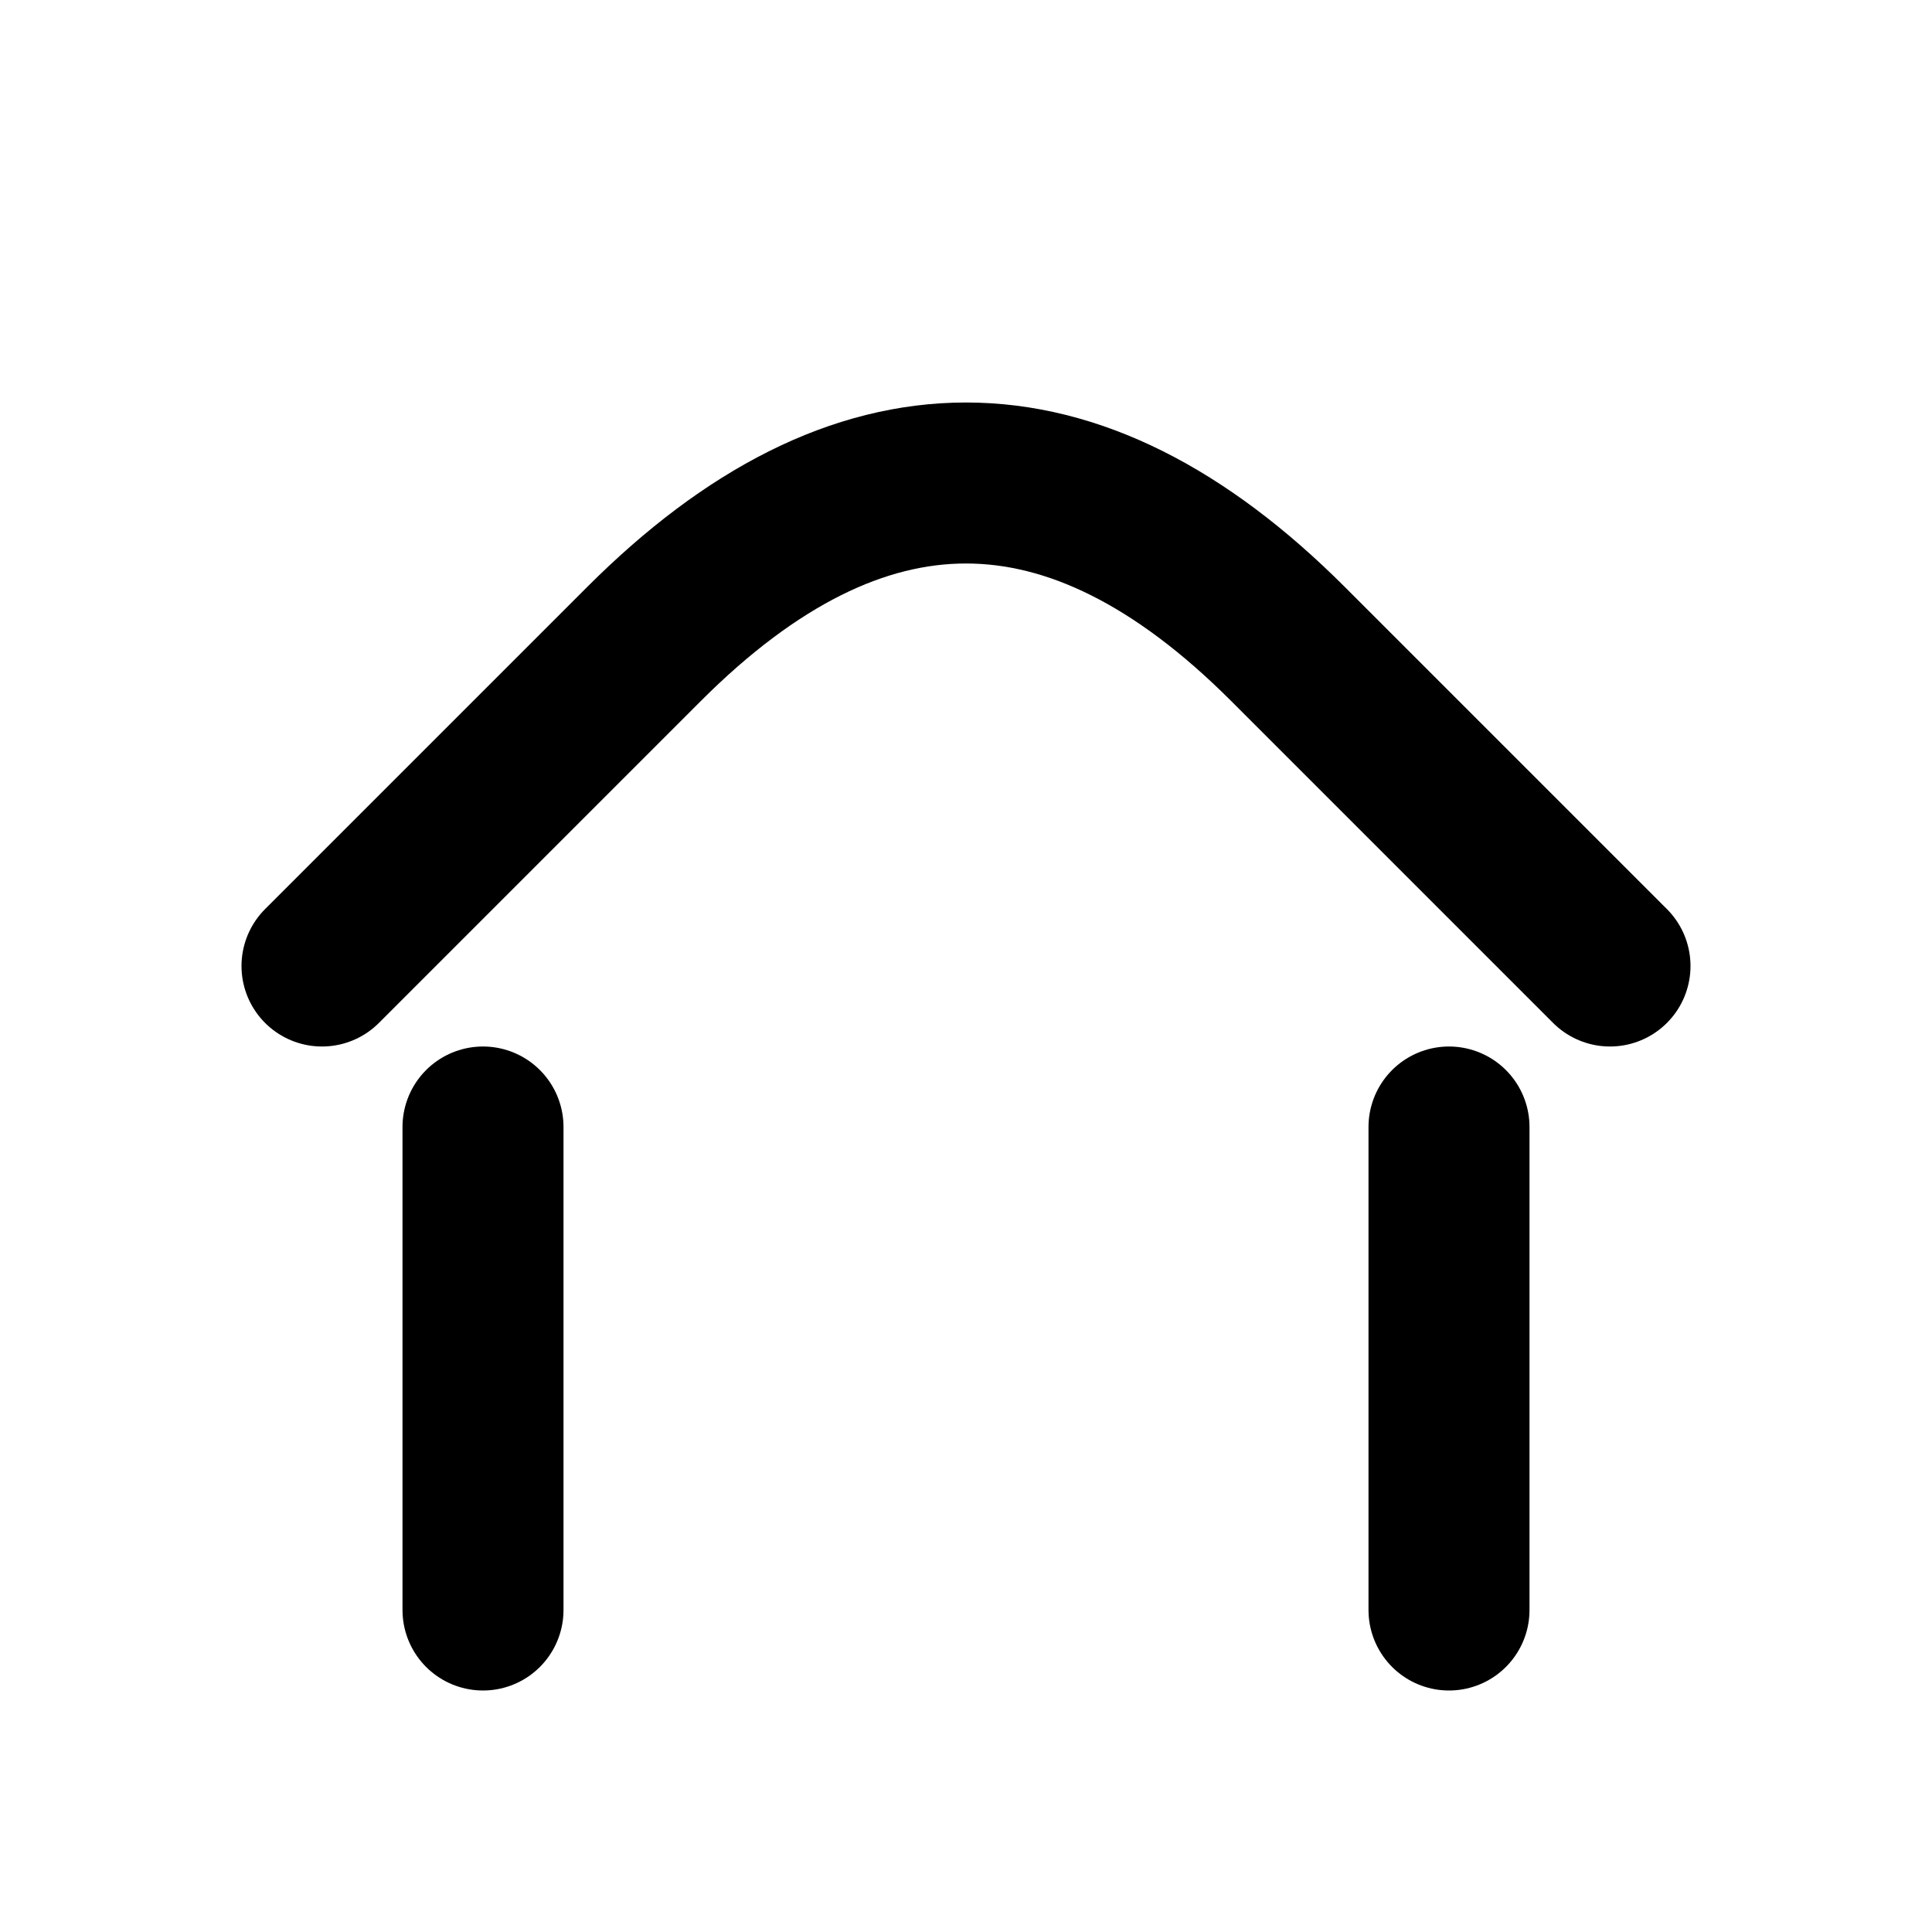
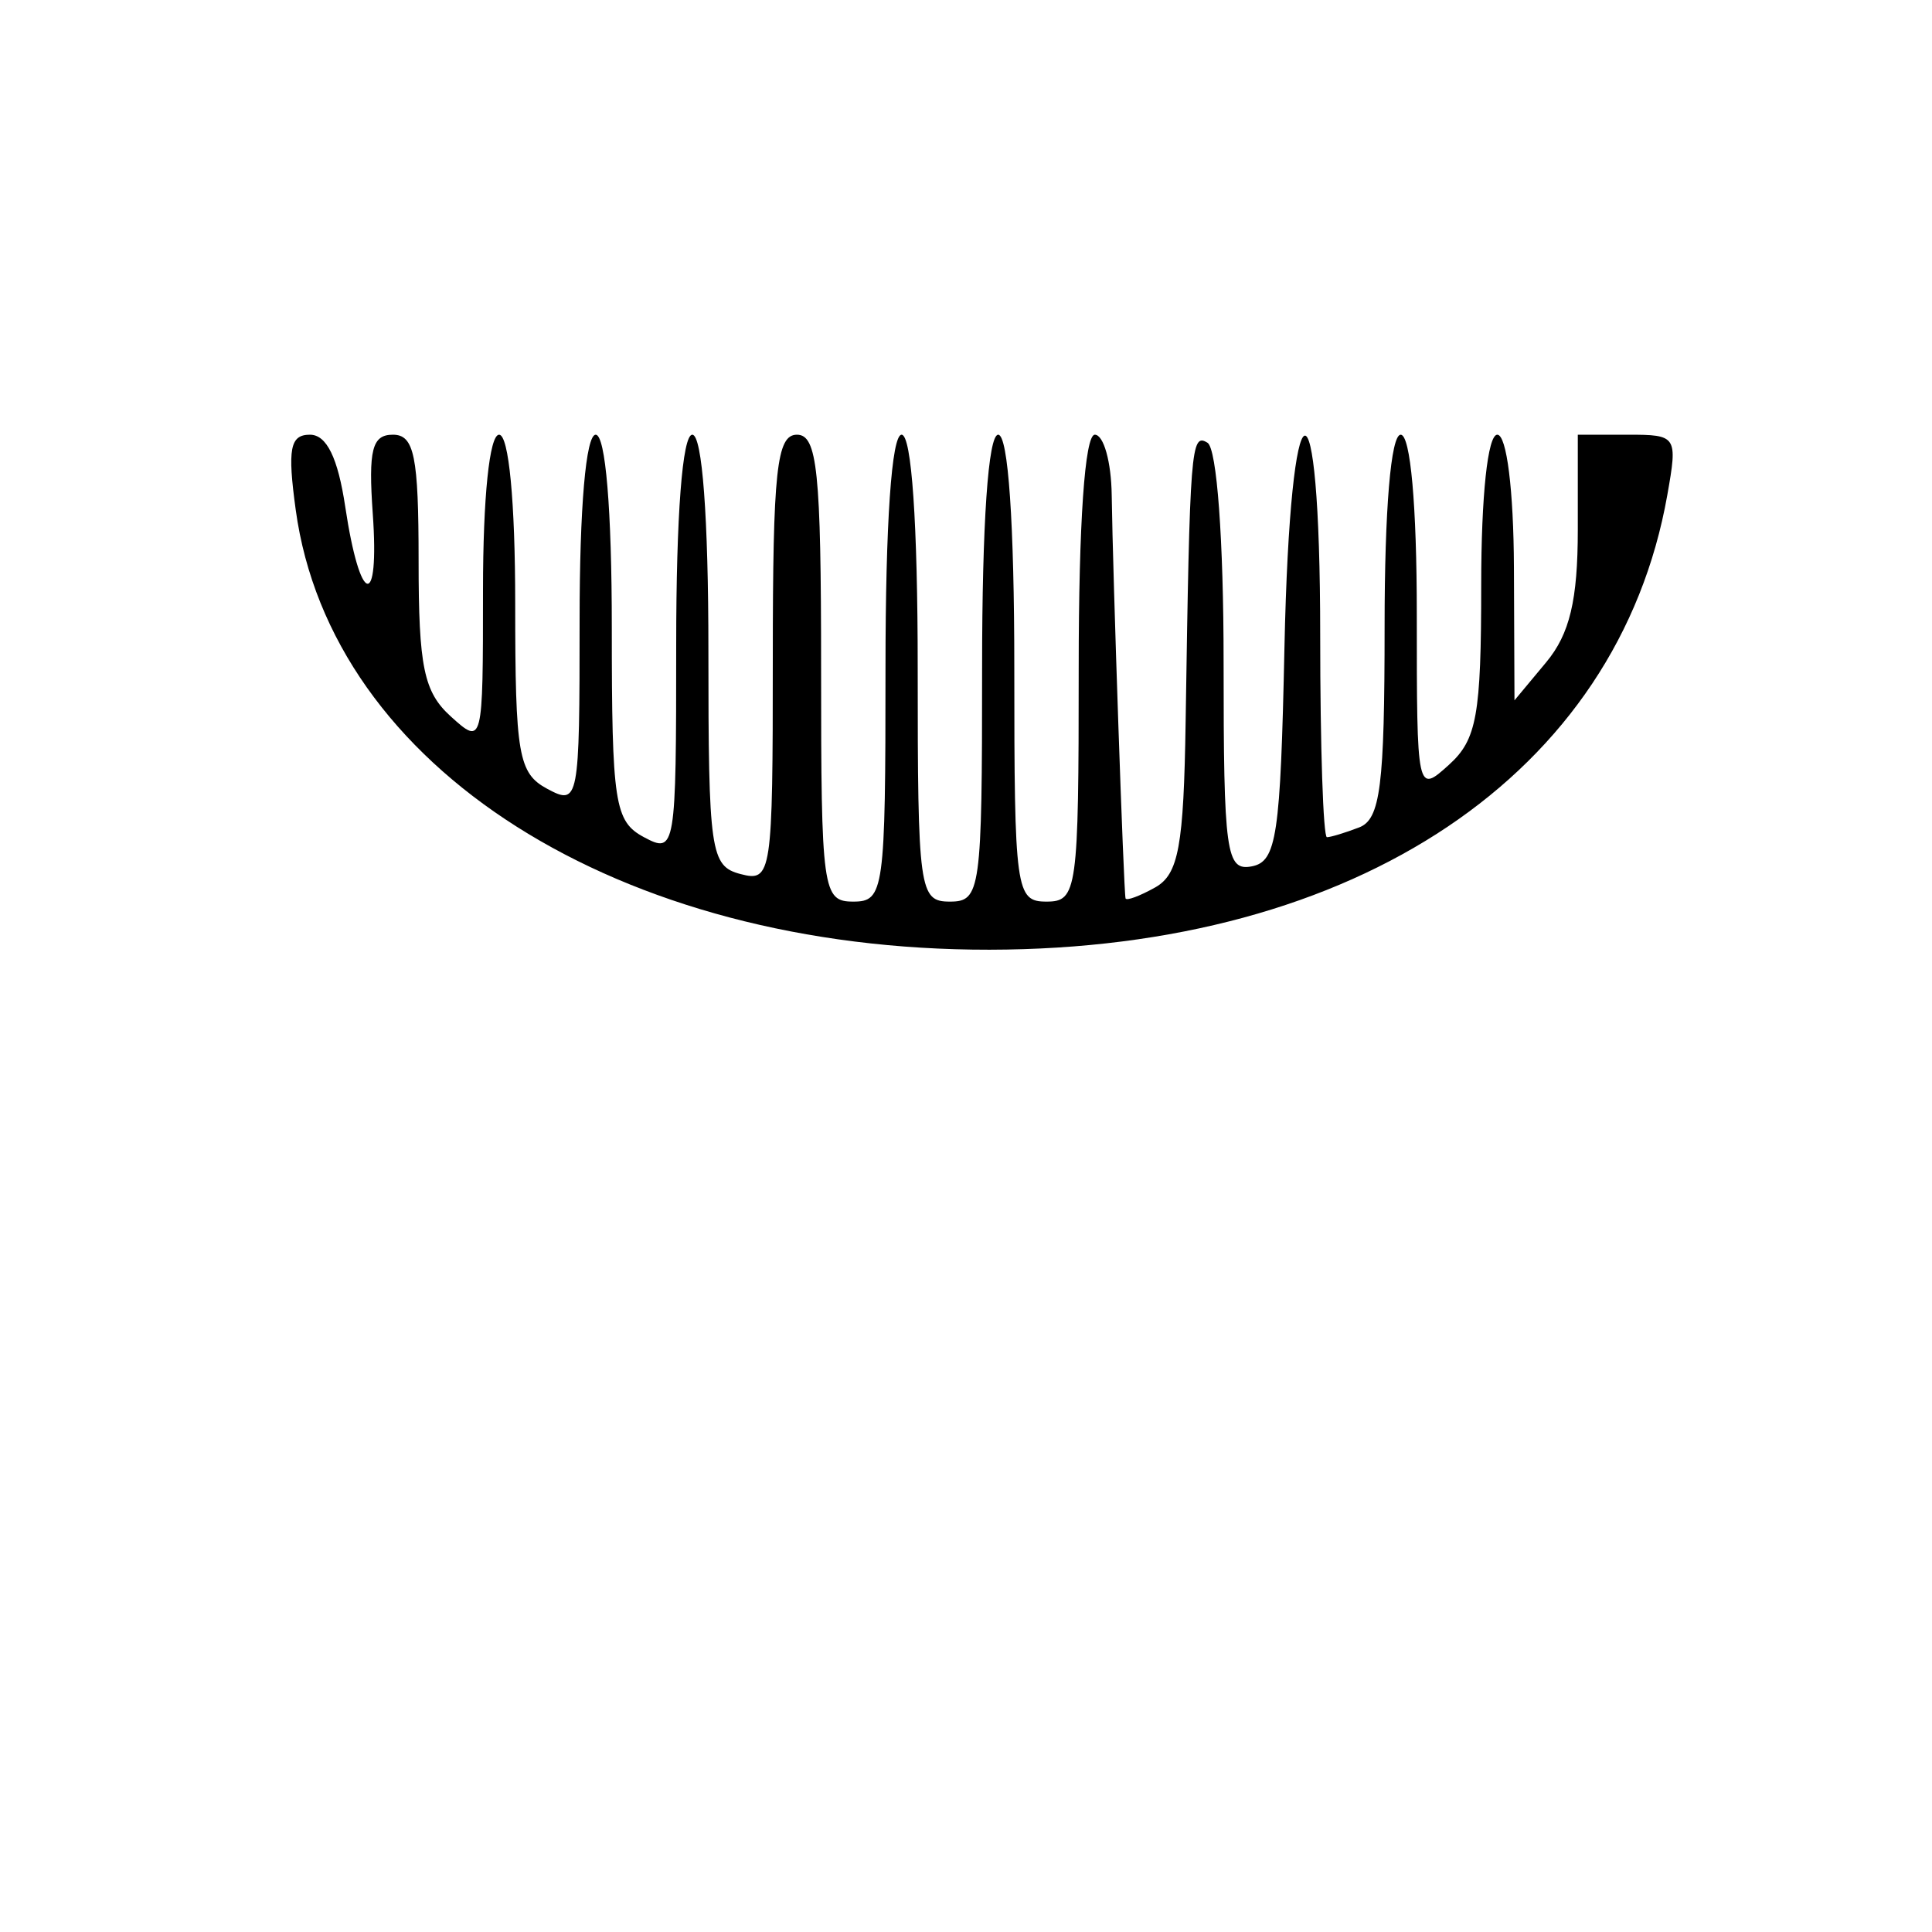
- <svg xmlns="http://www.w3.org/2000/svg" viewBox="0 0 24 24" fill="none" stroke="currentColor" stroke-width="2" stroke-linecap="round" stroke-linejoin="round">
-   <path d="M4 12l4-4q4-4 8 0l4 4" />
-   <path d="M6 14v6" />
-   <path d="M18 14v6" />
+ <svg xmlns="http://www.w3.org/2000/svg" width="120" height="120" viewBox="0 0 120 120" version="1.1">
+   <path d="M 18.368 31.669 C 20.565 47.697, 38.423 59.018, 61.460 58.988 C 84.259 58.958, 100.493 48.069, 103.559 30.750 C 104.209 27.078, 104.158 27, 101.111 27 L 98 27 98 32.889 C 98 37.278, 97.499 39.380, 96.033 41.139 L 94.067 43.500 94.033 35.250 C 94.014 30.439, 93.583 27, 93 27 C 92.405 27, 92 30.782, 92 36.345 C 92 44.420, 91.728 45.936, 90 47.500 C 88.011 49.300, 88 49.247, 88 38.155 C 88 31.385, 87.607 27, 87 27 C 86.389 27, 86 31.631, 86 38.893 C 86 48.815, 85.738 50.887, 84.418 51.393 C 83.548 51.727, 82.648 52, 82.418 52 C 82.188 52, 82 46.375, 82 39.500 C 82 22.483, 80.140 23.101, 79.779 40.238 C 79.533 51.920, 79.294 53.515, 77.750 53.811 C 76.156 54.117, 76 52.988, 76 41.132 C 76 33.535, 75.584 27.861, 75 27.500 C 73.972 26.865, 73.901 27.767, 73.642 44.820 C 73.524 52.563, 73.204 54.306, 71.750 55.120 C 70.787 55.659, 69.959 55.965, 69.910 55.800 C 69.794 55.414, 69.116 35.669, 69.050 30.750 C 69.023 28.688, 68.550 27, 68 27 C 67.379 27, 67 32.500, 67 41.500 C 67 55.333, 66.908 56, 65 56 C 63.092 56, 63 55.333, 63 41.500 C 63 32.500, 62.621 27, 62 27 C 61.379 27, 61 32.500, 61 41.500 C 61 55.333, 60.908 56, 59 56 C 57.092 56, 57 55.333, 57 41.500 C 57 32.500, 56.621 27, 56 27 C 55.379 27, 55 32.500, 55 41.500 C 55 55.333, 54.908 56, 53 56 C 51.092 56, 51 55.333, 51 41.500 C 51 29.278, 50.764 27, 49.500 27 C 48.239 27, 48 29.212, 48 40.906 C 48 54.320, 47.929 54.794, 46 54.290 C 44.126 53.800, 44 52.926, 44 40.383 C 44 32.128, 43.617 27, 43 27 C 42.384 27, 42 32.012, 42 40.035 C 42 52.760, 41.952 53.045, 40 52 C 38.171 51.021, 38 49.906, 38 38.965 C 38 31.655, 37.611 27, 37 27 C 36.391 27, 36 31.512, 36 38.535 C 36 49.760, 35.946 50.042, 34 49 C 32.196 48.034, 32 46.906, 32 37.465 C 32 31.155, 31.603 27, 31 27 C 30.402 27, 30 30.885, 30 36.655 C 30 46.247, 29.987 46.298, 28 44.500 C 26.324 42.983, 26 41.420, 26 34.845 C 26 28.328, 25.730 27, 24.403 27 C 23.111 27, 22.873 27.935, 23.153 31.906 C 23.579 37.926, 22.366 37.622, 21.444 31.477 C 20.987 28.429, 20.287 27, 19.251 27 C 18.013 27, 17.848 27.875, 18.368 31.669" stroke="none" fill="#000000" fill-rule="evenodd" />
</svg>
